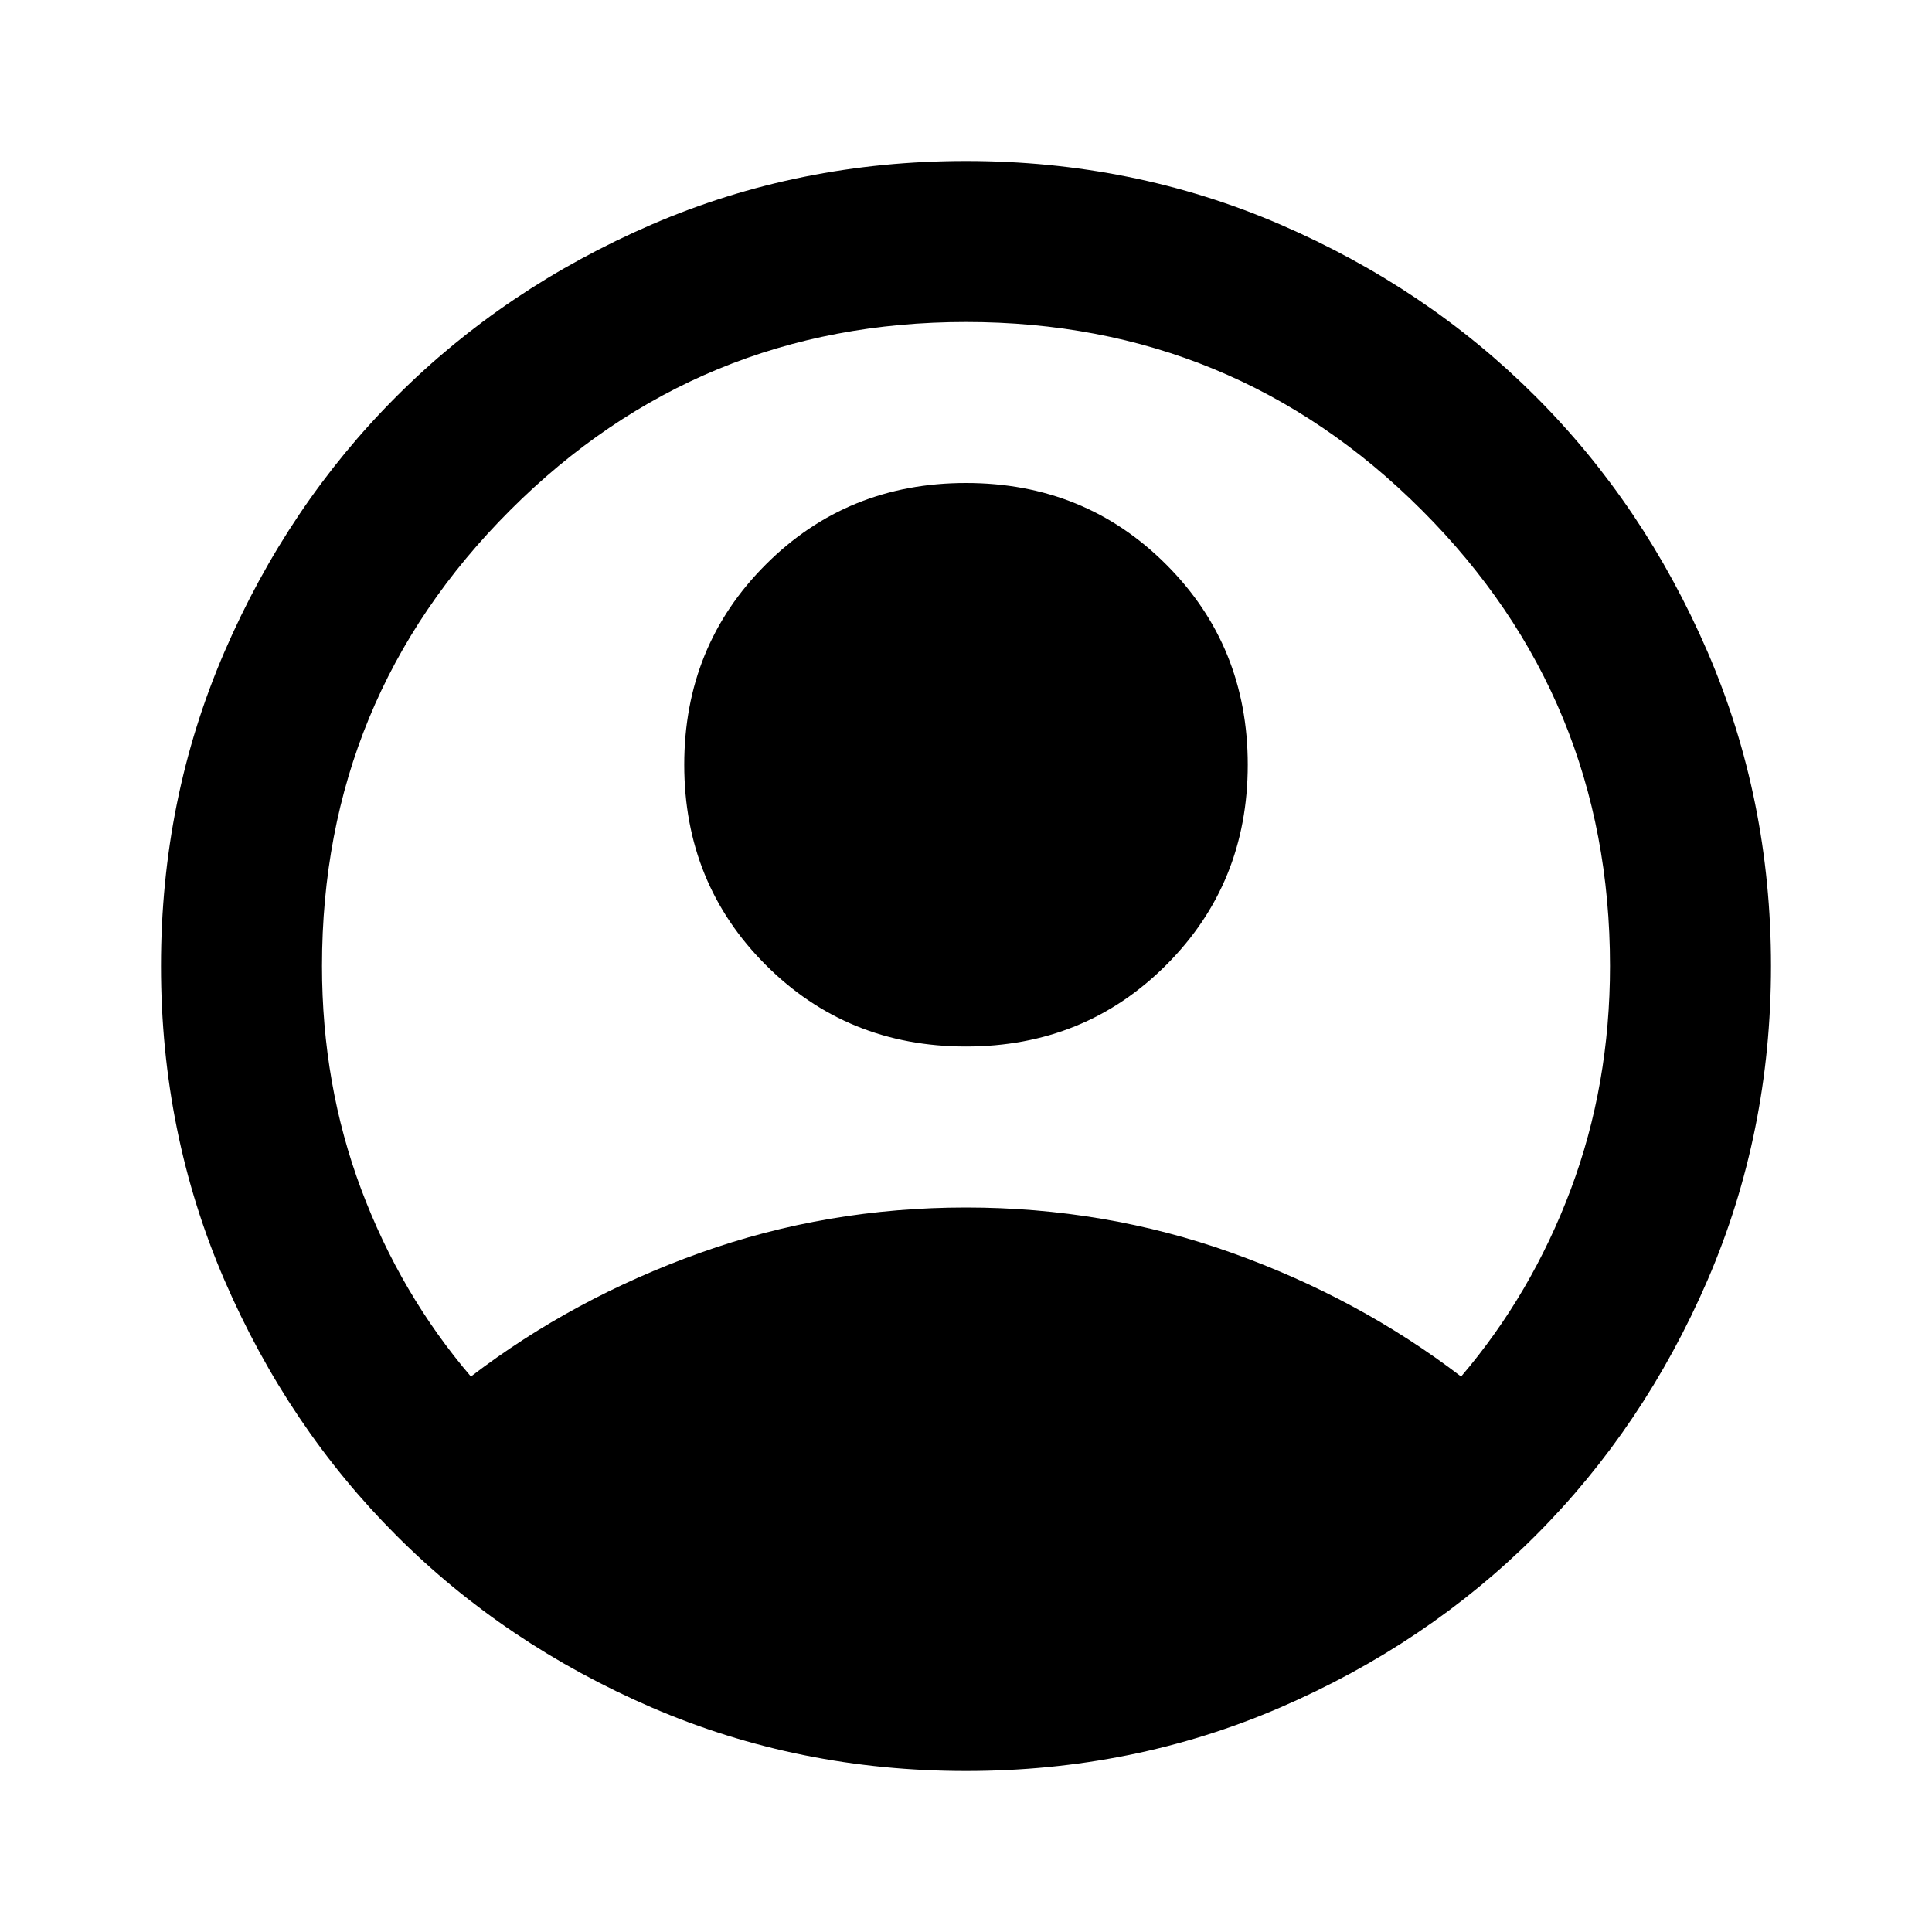
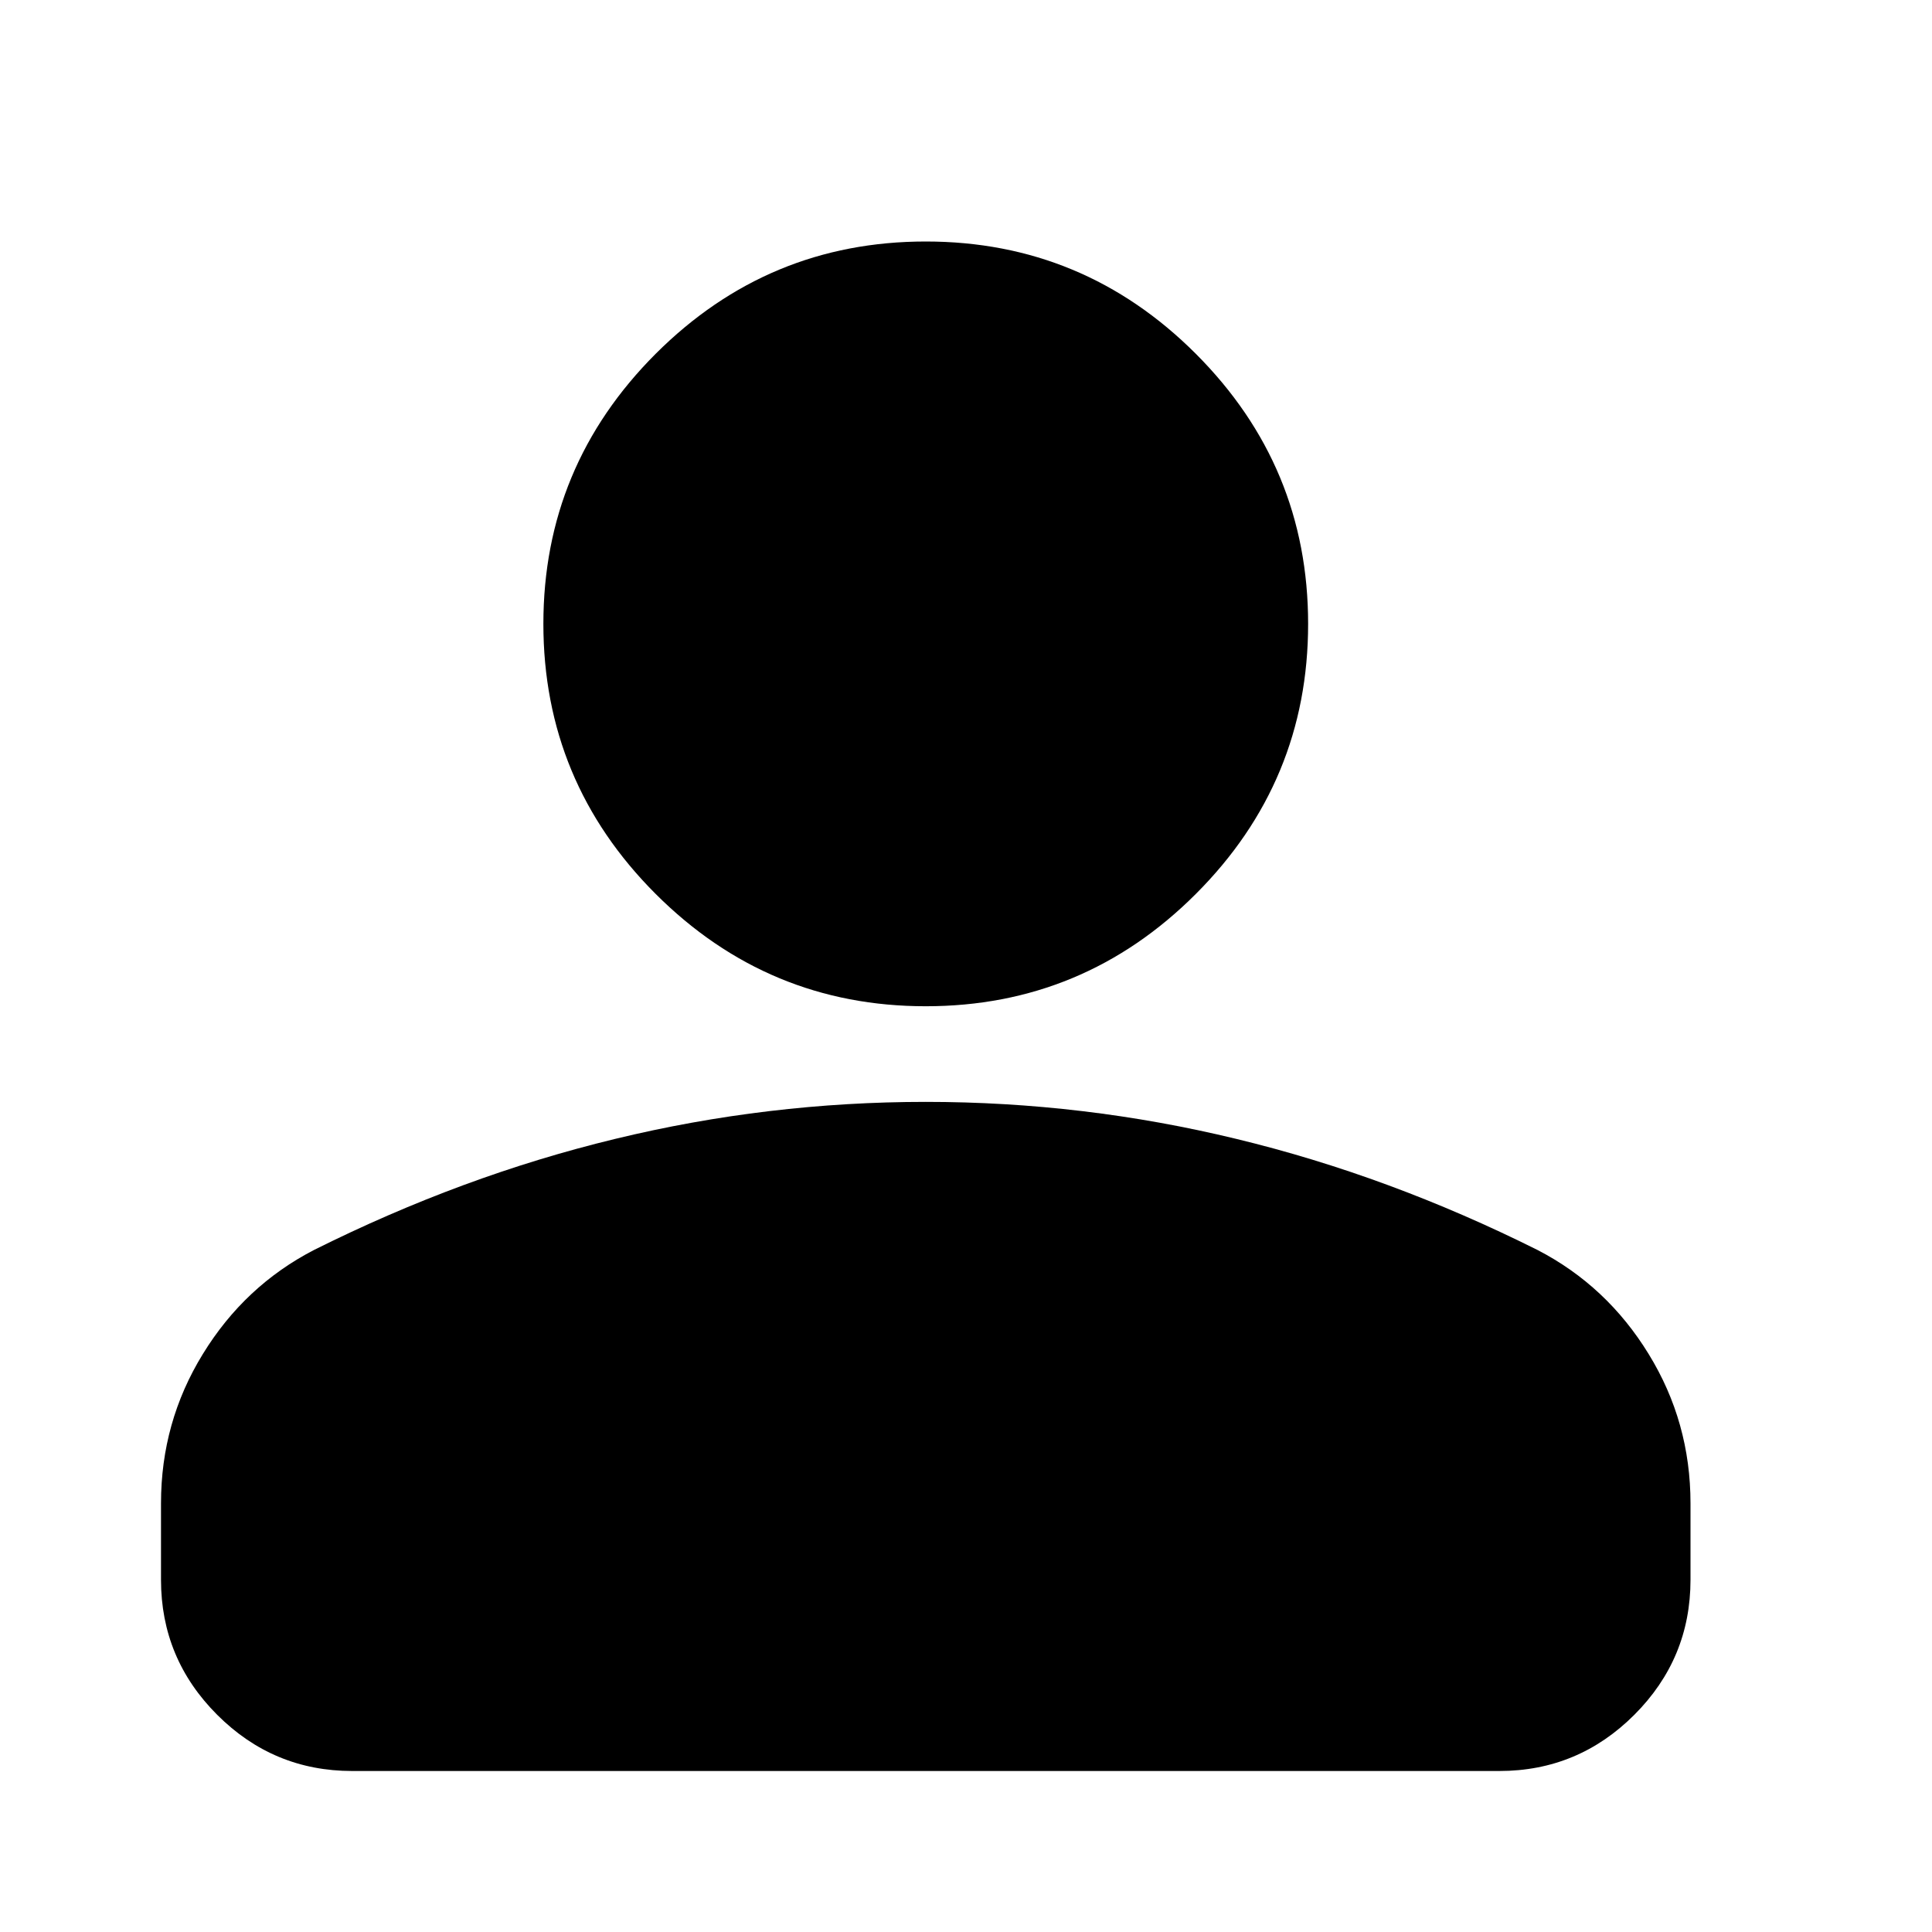
- <svg xmlns="http://www.w3.org/2000/svg" width="30" height="30" viewBox="0 0 30 30">
-   <path d="M7.312 21.375C8.375 20.562 9.562 19.922 10.875 19.453C12.188 18.984 13.562 18.75 15 18.75C16.438 18.75 17.812 18.984 19.125 19.453C20.438 19.922 21.625 20.562 22.688 21.375C23.417 20.521 23.984 19.552 24.391 18.469C24.797 17.385 25 16.229 25 15C25 12.229 24.026 9.87 22.078 7.922C20.13 5.974 17.771 5 15 5C12.229 5 9.87 5.974 7.922 7.922C5.974 9.87 5 12.229 5 15C5 16.229 5.203 17.385 5.609 18.469C6.016 19.552 6.583 20.521 7.312 21.375ZM15 16.25C13.771 16.25 12.734 15.828 11.891 14.984C11.047 14.141 10.625 13.104 10.625 11.875C10.625 10.646 11.047 9.609 11.891 8.766C12.734 7.922 13.771 7.5 15 7.5C16.229 7.5 17.266 7.922 18.109 8.766C18.953 9.609 19.375 10.646 19.375 11.875C19.375 13.104 18.953 14.141 18.109 14.984C17.266 15.828 16.229 16.25 15 16.25ZM15 27.5C13.271 27.5 11.646 27.172 10.125 26.516C8.604 25.859 7.281 24.969 6.156 23.844C5.031 22.719 4.141 21.396 3.484 19.875C2.828 18.354 2.5 16.729 2.5 15C2.5 13.271 2.828 11.646 3.484 10.125C4.141 8.604 5.031 7.281 6.156 6.156C7.281 5.031 8.604 4.141 10.125 3.484C11.646 2.828 13.271 2.5 15 2.5C16.729 2.5 18.354 2.828 19.875 3.484C21.396 4.141 22.719 5.031 23.844 6.156C24.969 7.281 25.859 8.604 26.516 10.125C27.172 11.646 27.5 13.271 27.5 15C27.5 16.729 27.172 18.354 26.516 19.875C25.859 21.396 24.969 22.719 23.844 23.844C22.719 24.969 21.396 25.859 19.875 26.516C18.354 27.172 16.729 27.5 15 27.5Z" />
+ <svg xmlns="http://www.w3.org/2000/svg" width="24" height="24" viewBox="0 0 24 24">
+   <path d="M11.5 12.5C10.194 12.5 9.076 12.035 8.145 11.105C7.215 10.175 6.75 9.056 6.75 7.75C6.75 6.444 7.215 5.326 8.145 4.395C9.076 3.465 10.194 3 11.5 3C12.806 3 13.925 3.465 14.855 4.395C15.785 5.326 16.25 6.444 16.25 7.75C16.25 9.056 15.785 10.175 14.855 11.105C13.925 12.035 12.806 12.5 11.5 12.5ZM2 19.625V18.675C2 18.002 2.173 17.384 2.52 16.82C2.866 16.256 3.326 15.825 3.9 15.528C5.127 14.915 6.374 14.454 7.641 14.148C8.907 13.841 10.194 13.688 11.5 13.688C12.806 13.688 14.093 13.841 15.359 14.148C16.626 14.454 17.873 14.915 19.1 15.528C19.674 15.825 20.134 16.256 20.48 16.82C20.827 17.384 21 18.002 21 18.675V19.625C21 20.278 20.767 20.837 20.302 21.302C19.837 21.767 19.278 22 18.625 22H4.375C3.722 22 3.163 21.767 2.698 21.302C2.233 20.837 2 20.278 2 19.625Z" />
</svg>
